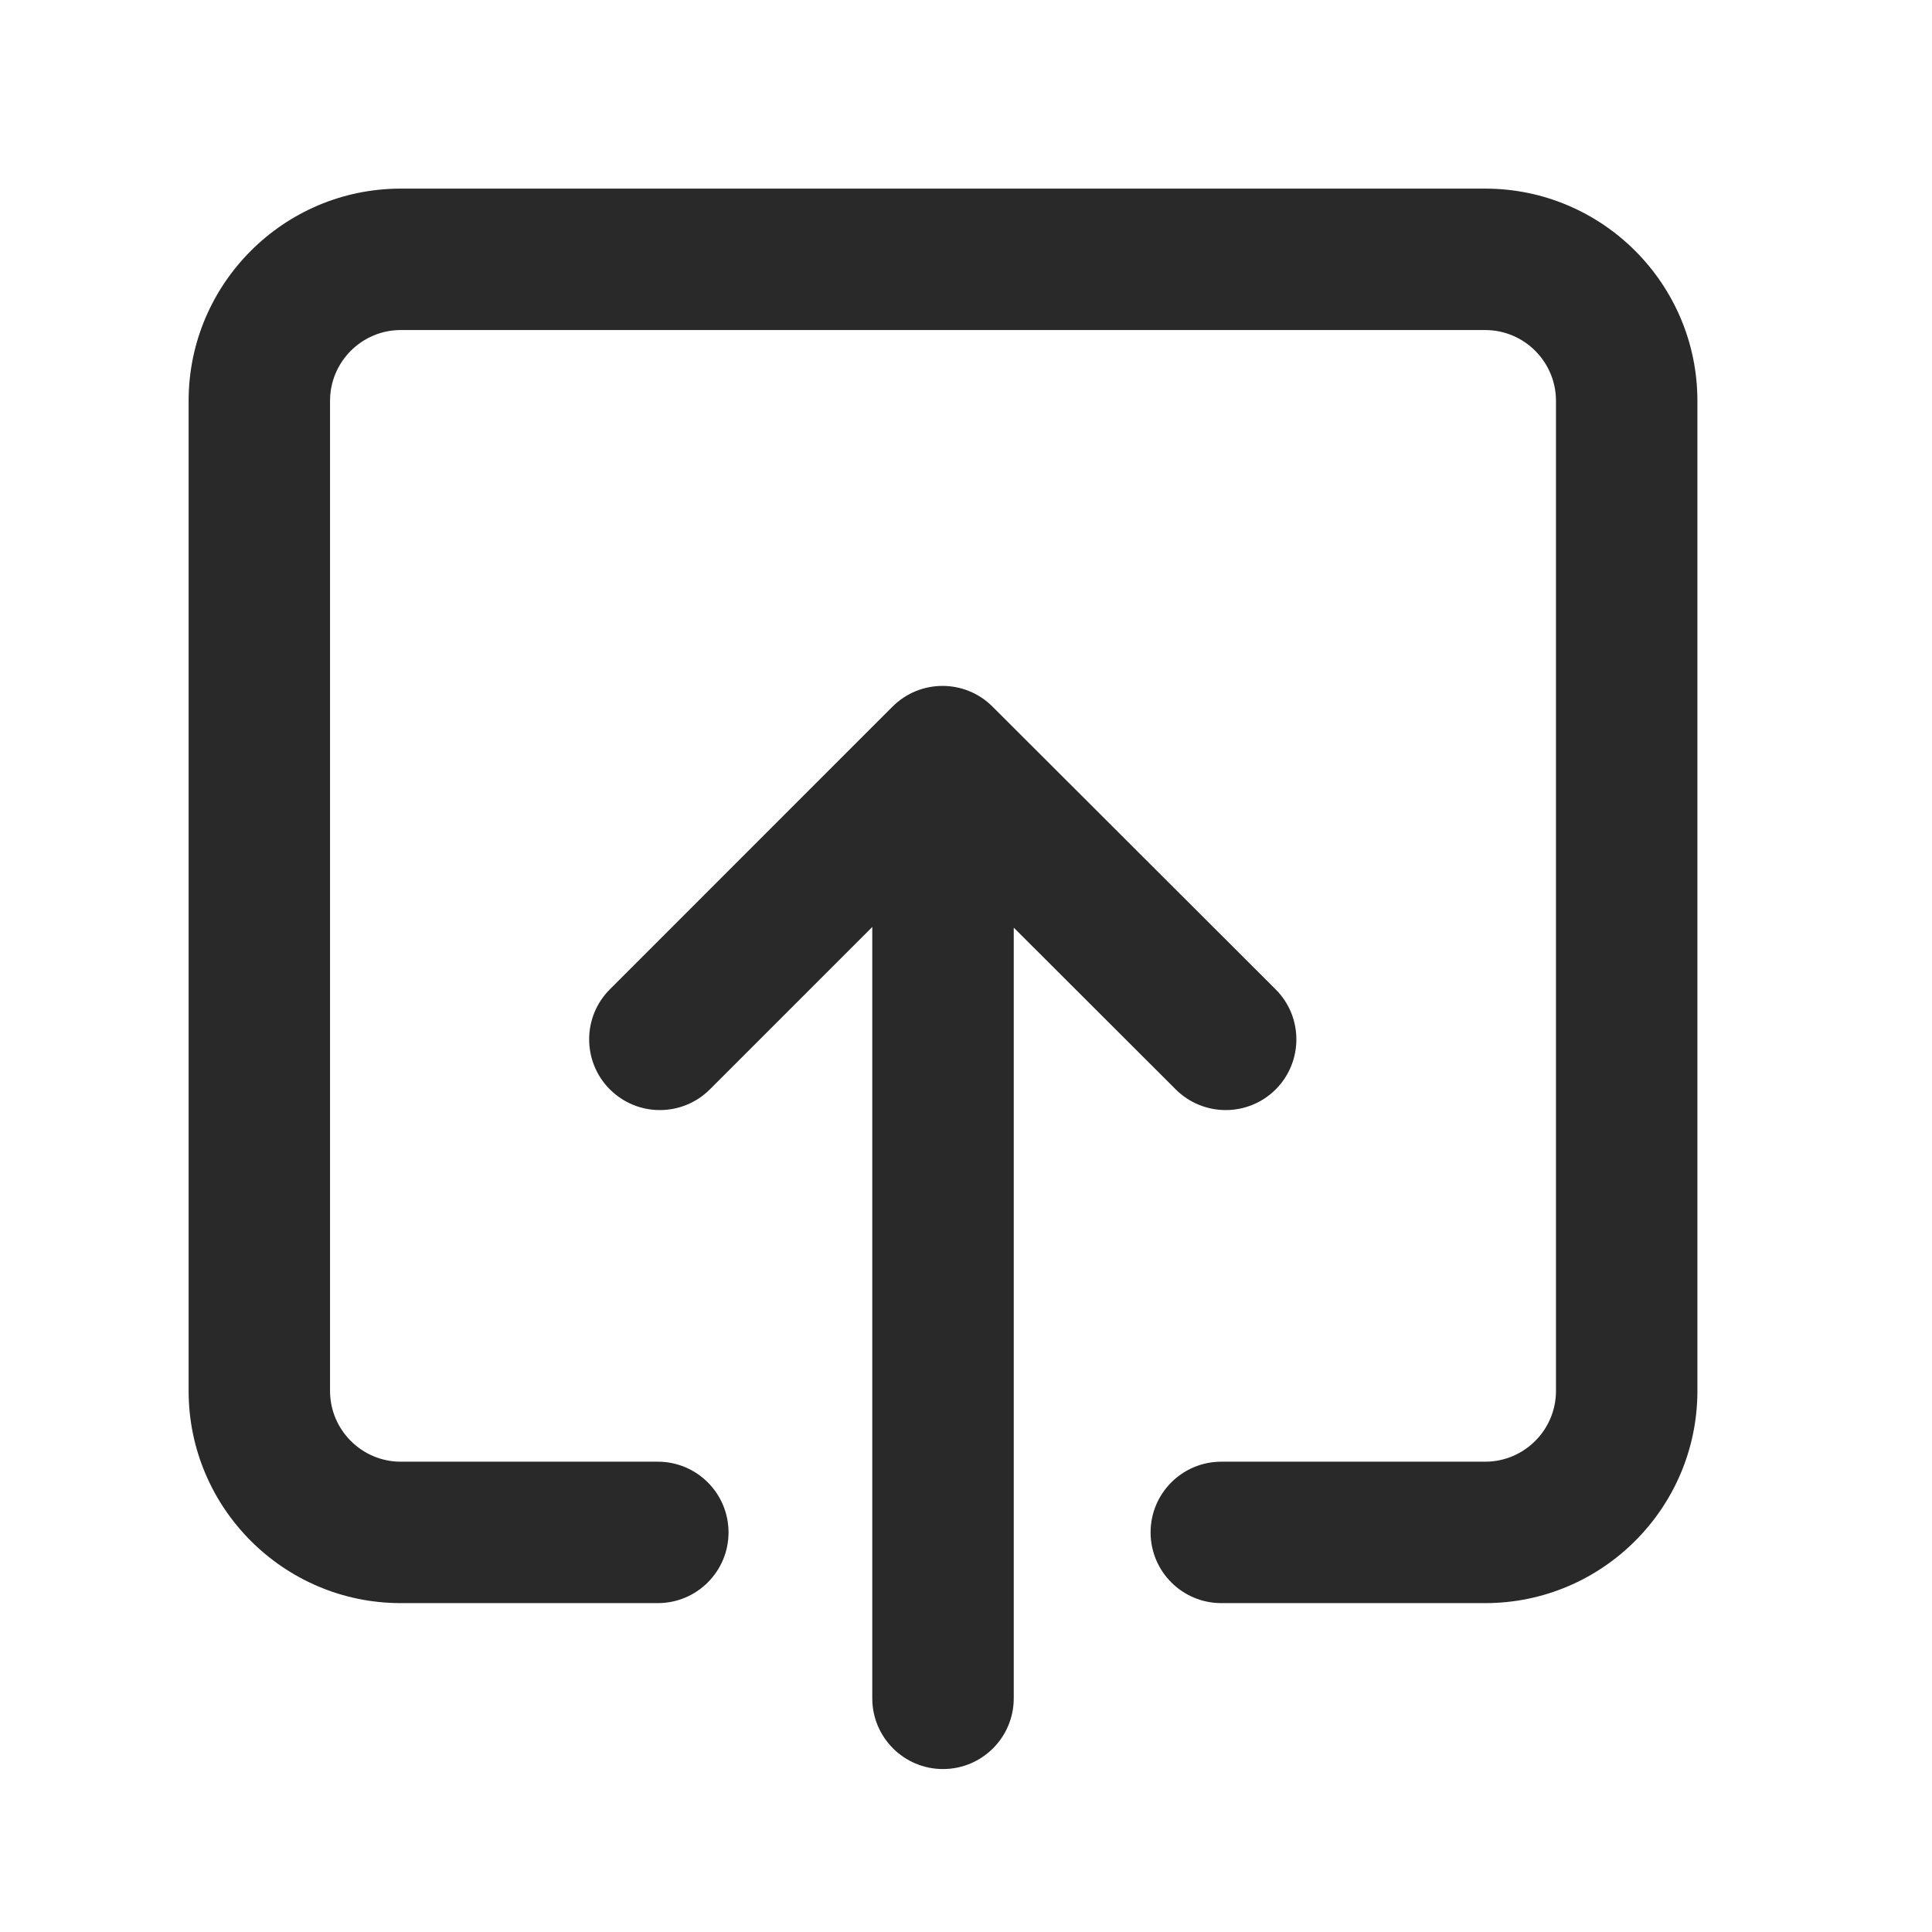
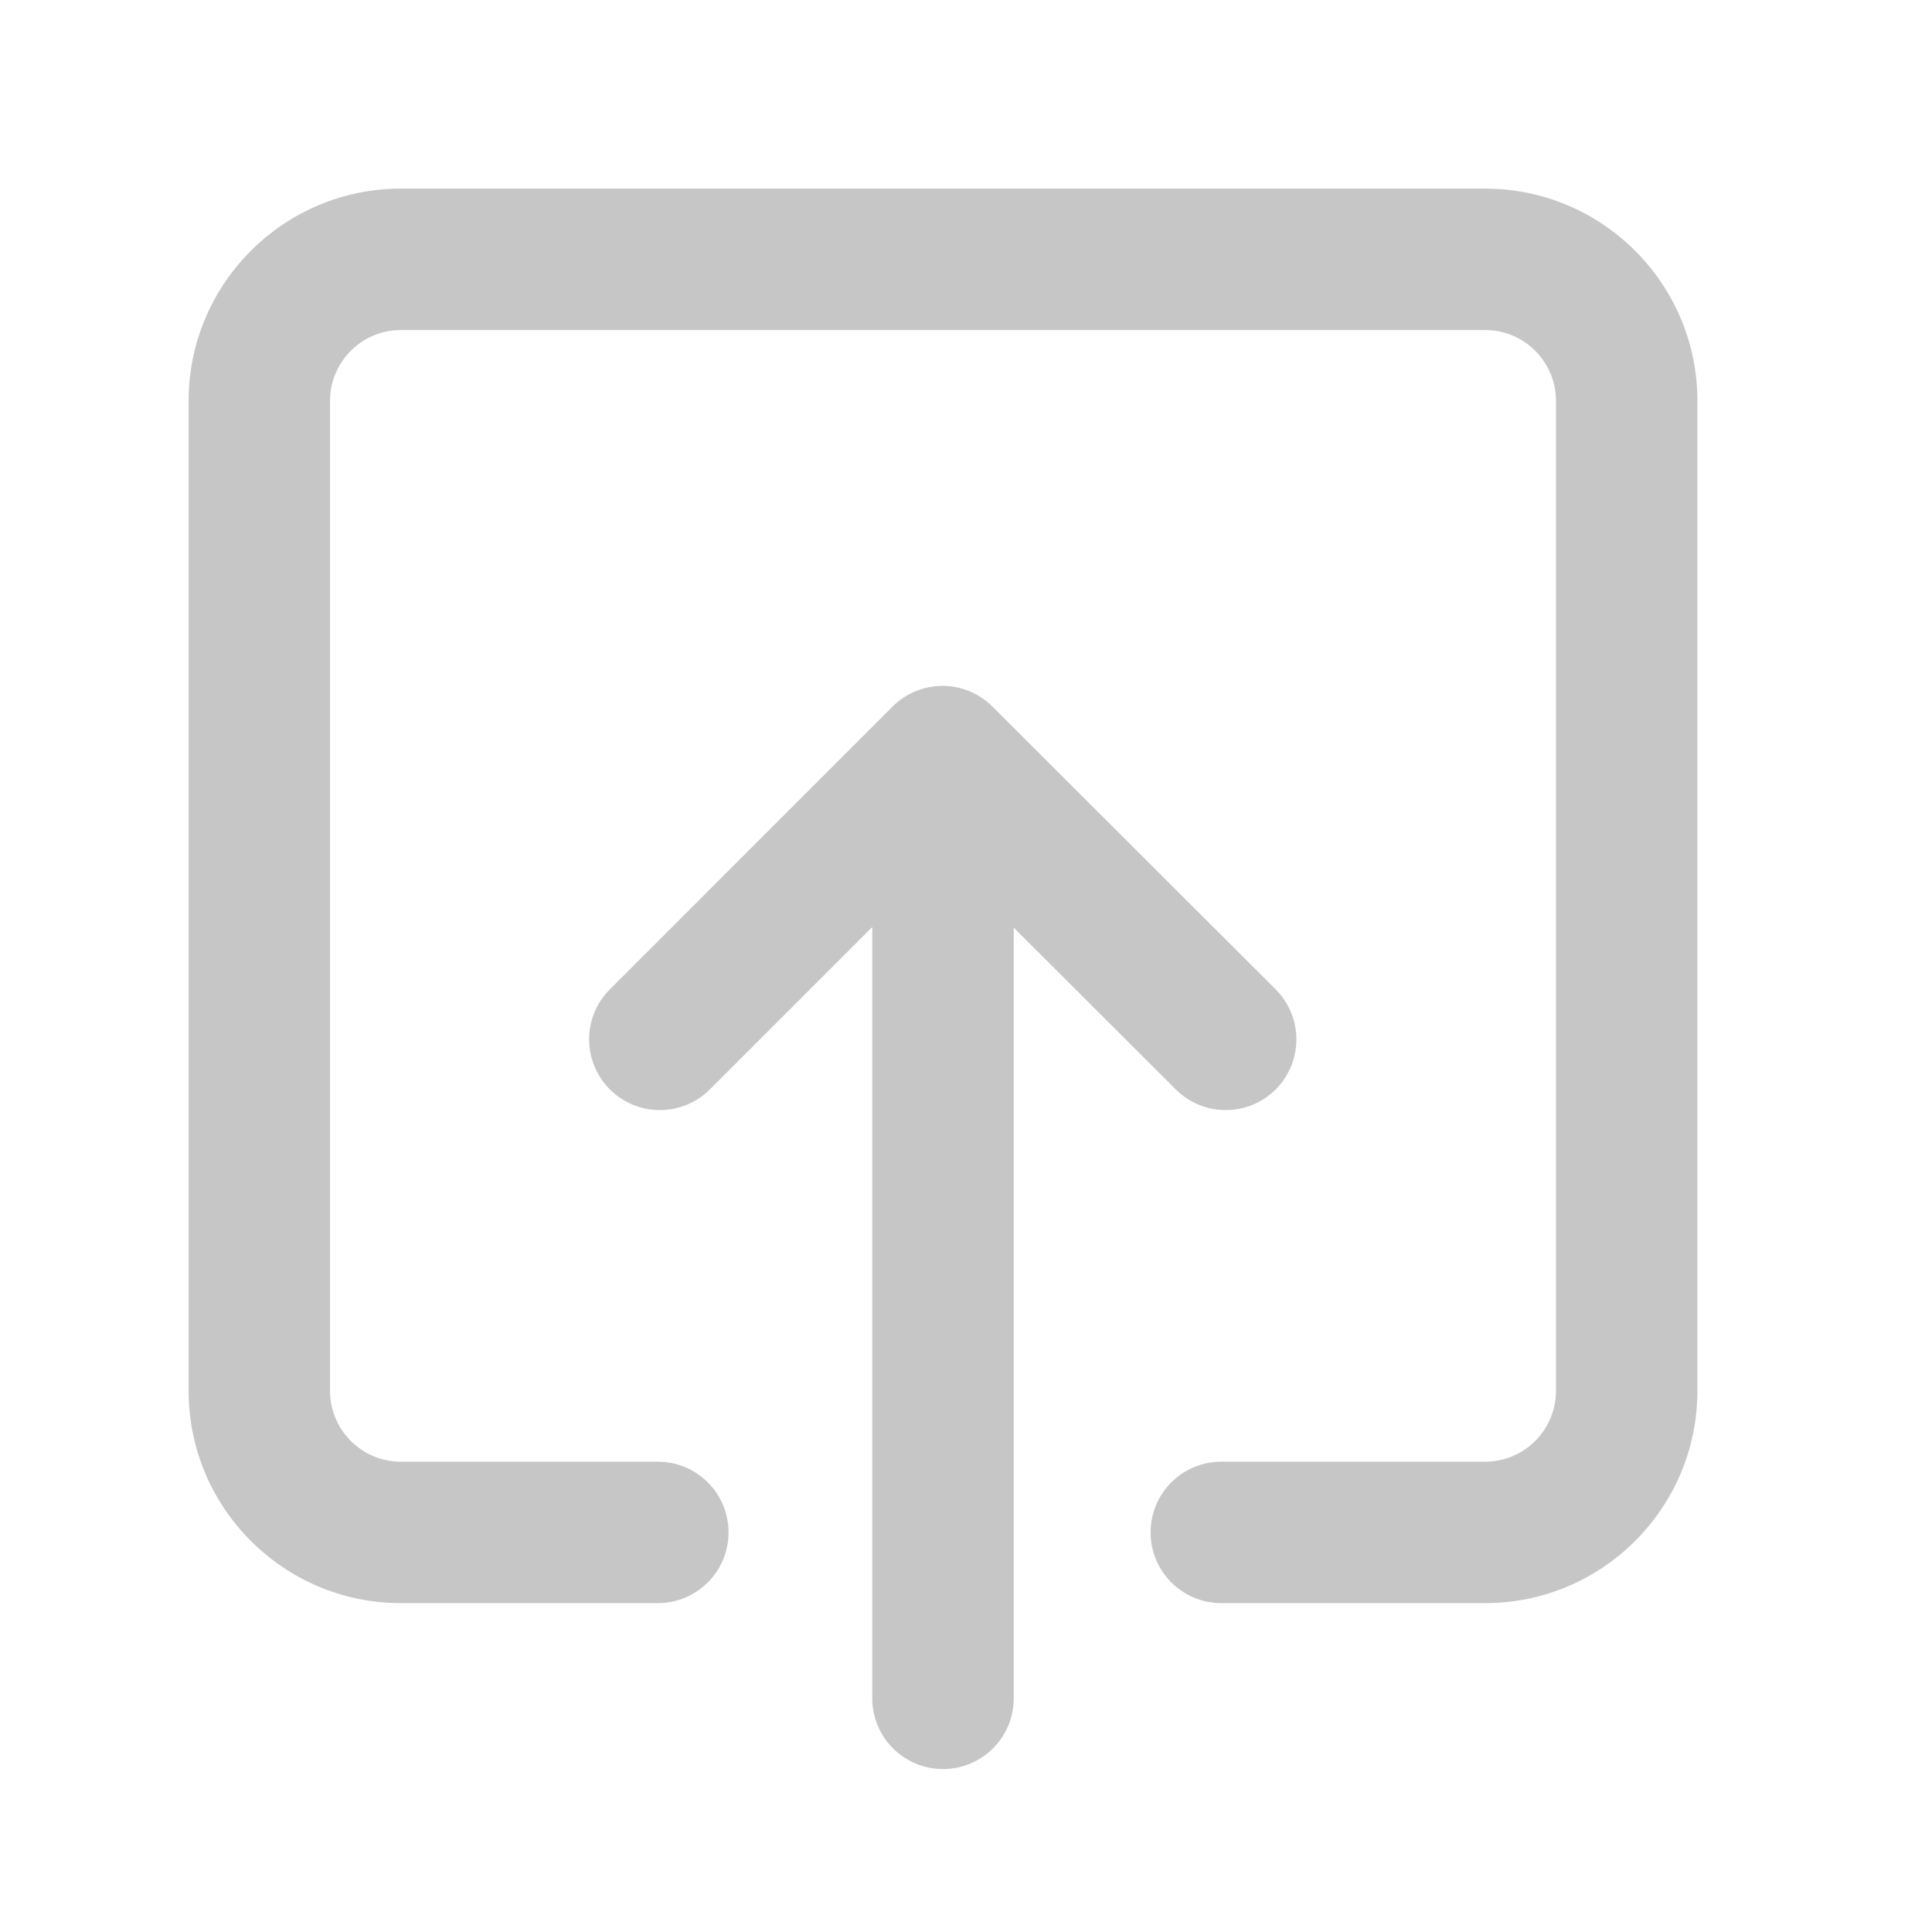
<svg xmlns="http://www.w3.org/2000/svg" width="35" height="35" viewBox="0 0 35 35" fill="none">
-   <path d="M23.109 17.923L17.98 12.801C17.48 12.301 16.67 12.301 16.169 12.801L11.048 17.923C10.548 18.423 10.548 19.234 11.048 19.735C11.299 19.985 11.626 20.11 11.954 20.11C12.282 20.11 12.61 19.985 12.86 19.735L15.802 16.793V30.767C15.802 31.474 16.376 32.048 17.083 32.048C17.791 32.048 18.365 31.474 18.365 30.767V16.805L21.299 19.735C21.8 20.235 22.61 20.235 23.111 19.735C23.61 19.234 23.61 18.422 23.109 17.923Z" fill="#292929" />
-   <path d="M26.906 29.042H22.125C21.418 29.042 20.844 28.468 20.844 27.761C20.844 27.053 21.418 26.48 22.125 26.48H26.906C27.613 26.48 28.188 25.904 28.188 25.198V7.261C28.188 6.555 27.613 5.979 26.906 5.979H7.26C6.554 5.979 5.979 6.555 5.979 7.261V25.198C5.979 25.904 6.554 26.48 7.26 26.48H11.917C12.624 26.48 13.198 27.053 13.198 27.761C13.198 28.468 12.624 29.042 11.917 29.042H7.26C5.141 29.042 3.417 27.317 3.417 25.198V7.261C3.417 5.142 5.141 3.417 7.26 3.417H26.906C29.026 3.417 30.75 5.142 30.75 7.261V25.198C30.75 27.317 29.026 29.042 26.906 29.042Z" fill="#292929" />
+   <path d="M23.109 17.923L17.98 12.801C17.48 12.301 16.67 12.301 16.169 12.801L11.048 17.923C10.548 18.423 10.548 19.234 11.048 19.735C11.299 19.985 11.626 20.11 11.954 20.11C12.282 20.11 12.61 19.985 12.86 19.735L15.802 16.793V30.767C15.802 31.474 16.376 32.048 17.083 32.048C17.791 32.048 18.365 31.474 18.365 30.767V16.805L21.299 19.735C21.8 20.235 22.61 20.235 23.111 19.735C23.61 19.234 23.61 18.422 23.109 17.923Z" fill="#C6C6C6" />
+   <path d="M26.906 29.042H22.125C21.418 29.042 20.844 28.468 20.844 27.761C20.844 27.053 21.418 26.48 22.125 26.48H26.906C27.613 26.48 28.188 25.904 28.188 25.198V7.261C28.188 6.555 27.613 5.979 26.906 5.979H7.26C6.554 5.979 5.979 6.555 5.979 7.261V25.198C5.979 25.904 6.554 26.48 7.26 26.48H11.917C12.624 26.48 13.198 27.053 13.198 27.761C13.198 28.468 12.624 29.042 11.917 29.042H7.26C5.141 29.042 3.417 27.317 3.417 25.198V7.261C3.417 5.142 5.141 3.417 7.26 3.417H26.906C29.026 3.417 30.75 5.142 30.75 7.261V25.198C30.75 27.317 29.026 29.042 26.906 29.042Z" fill="#C6C6C6" />
</svg>
